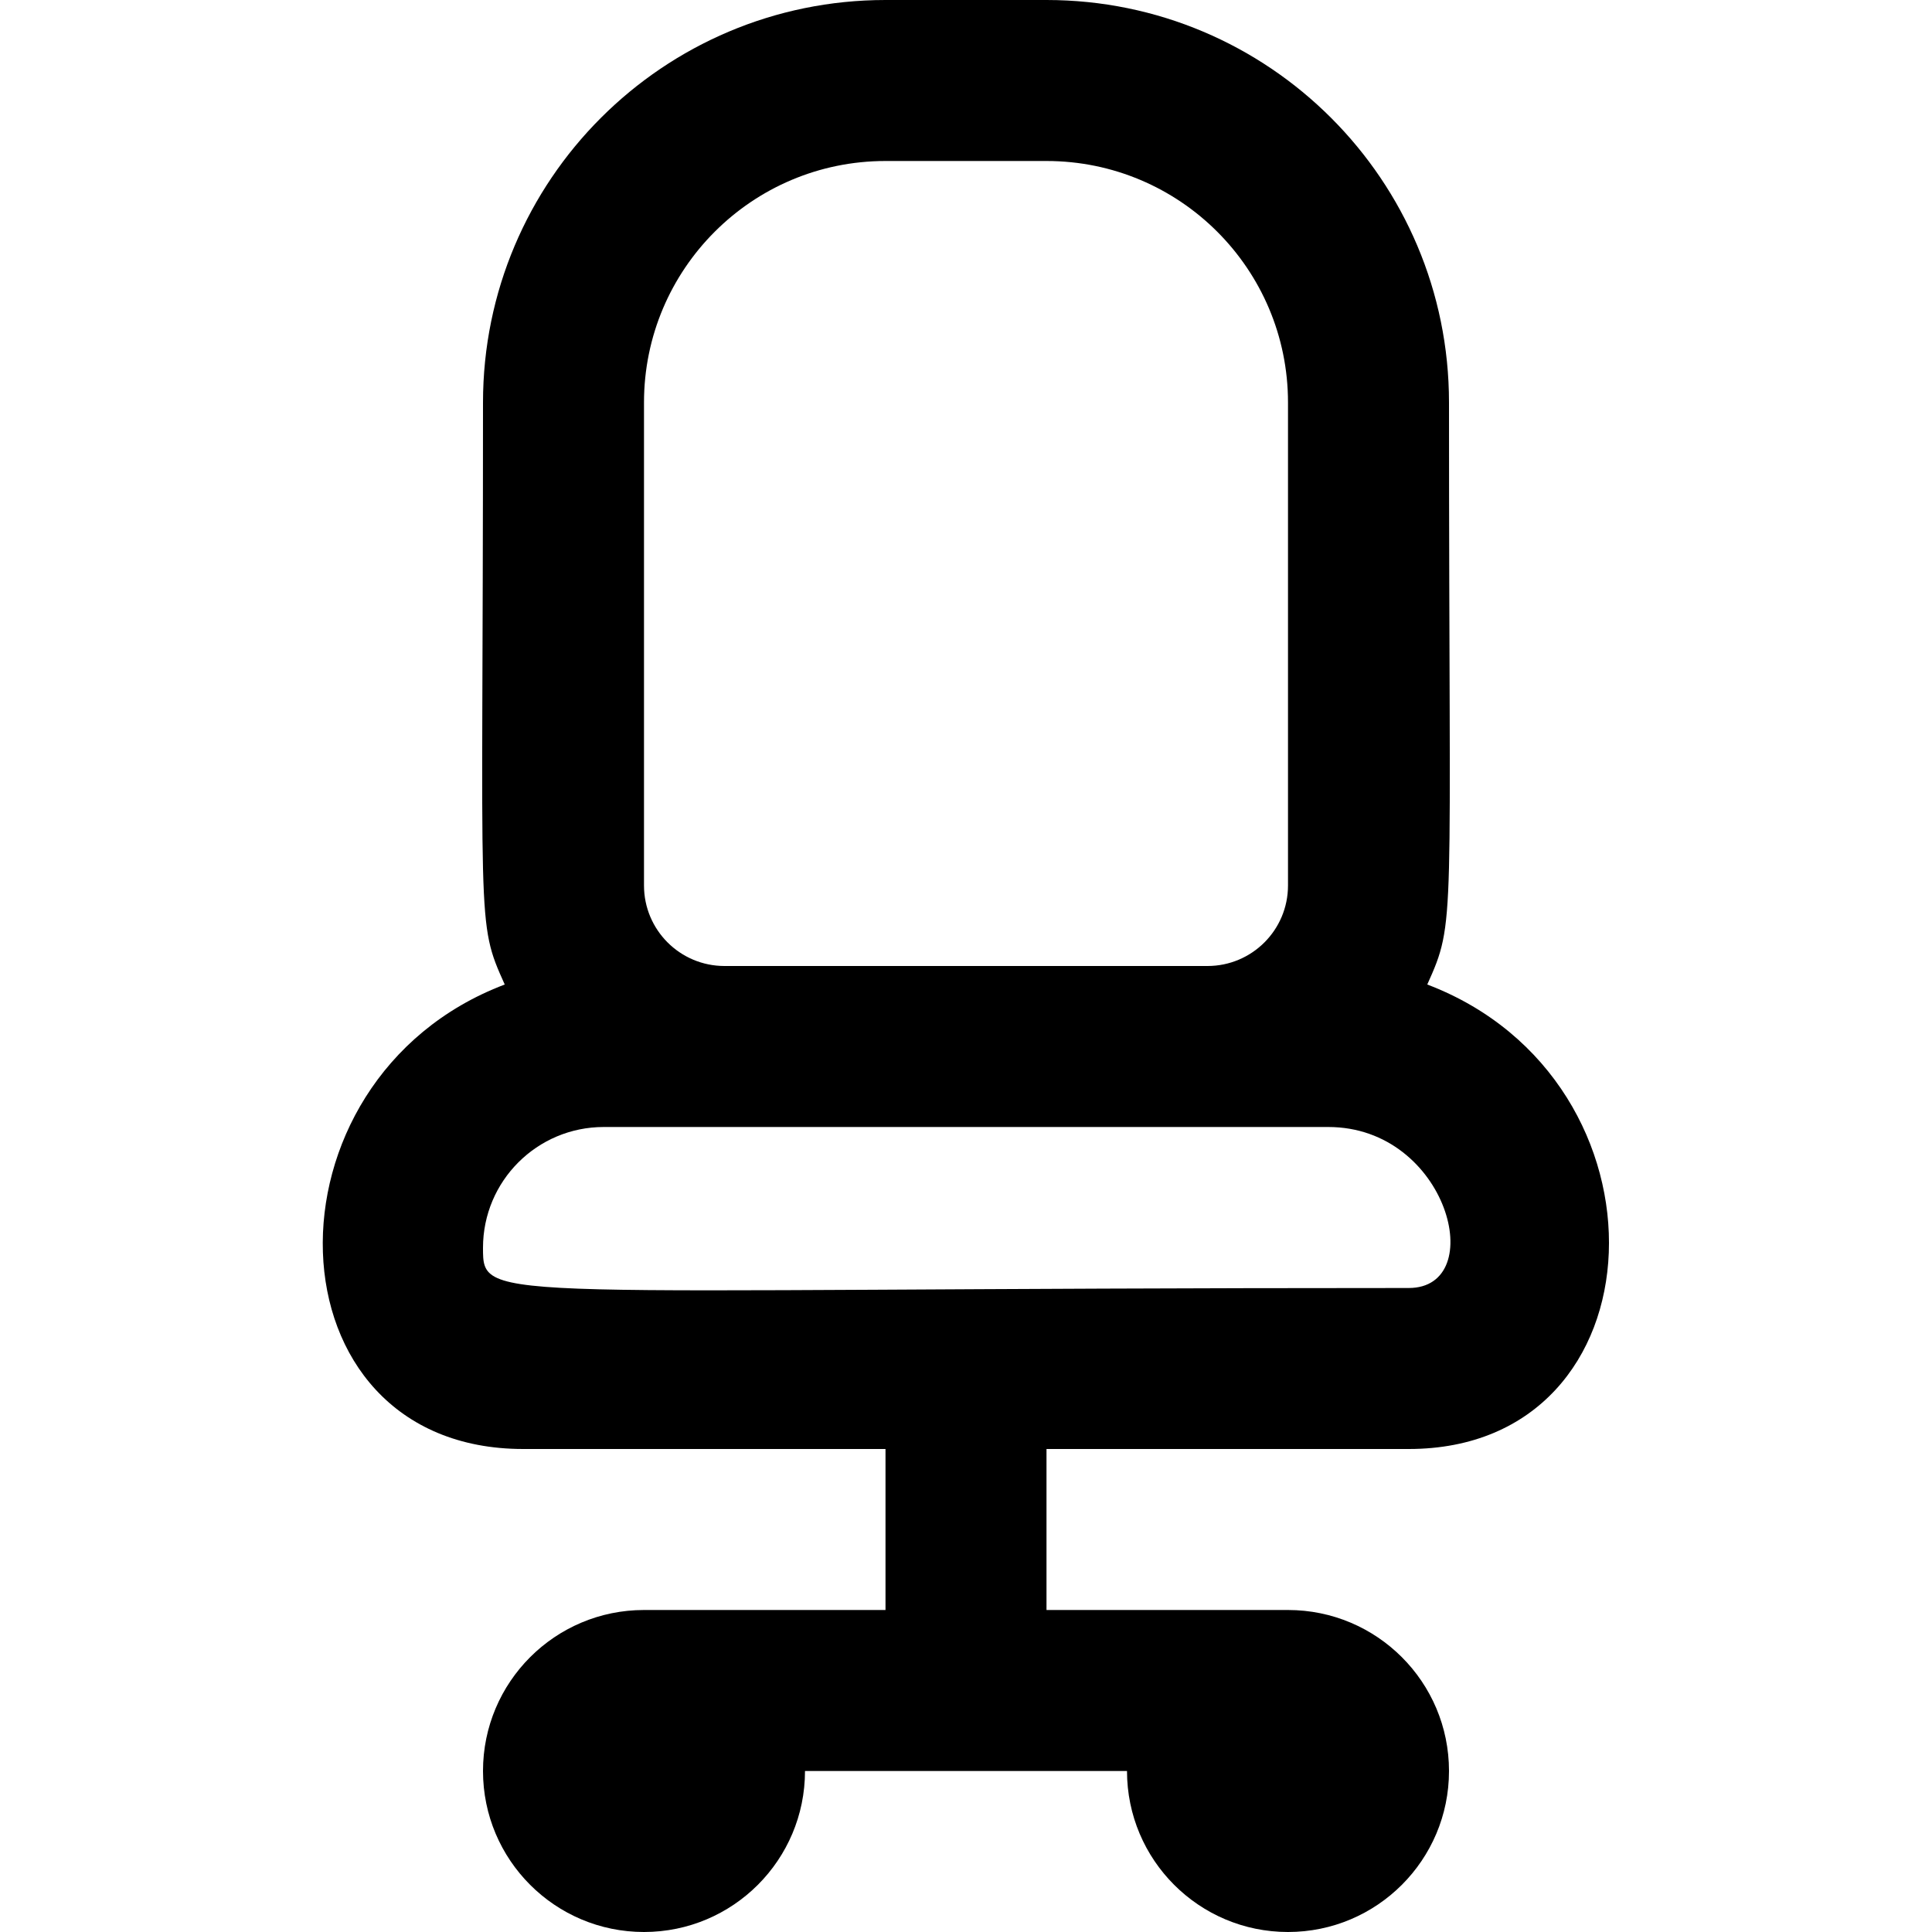
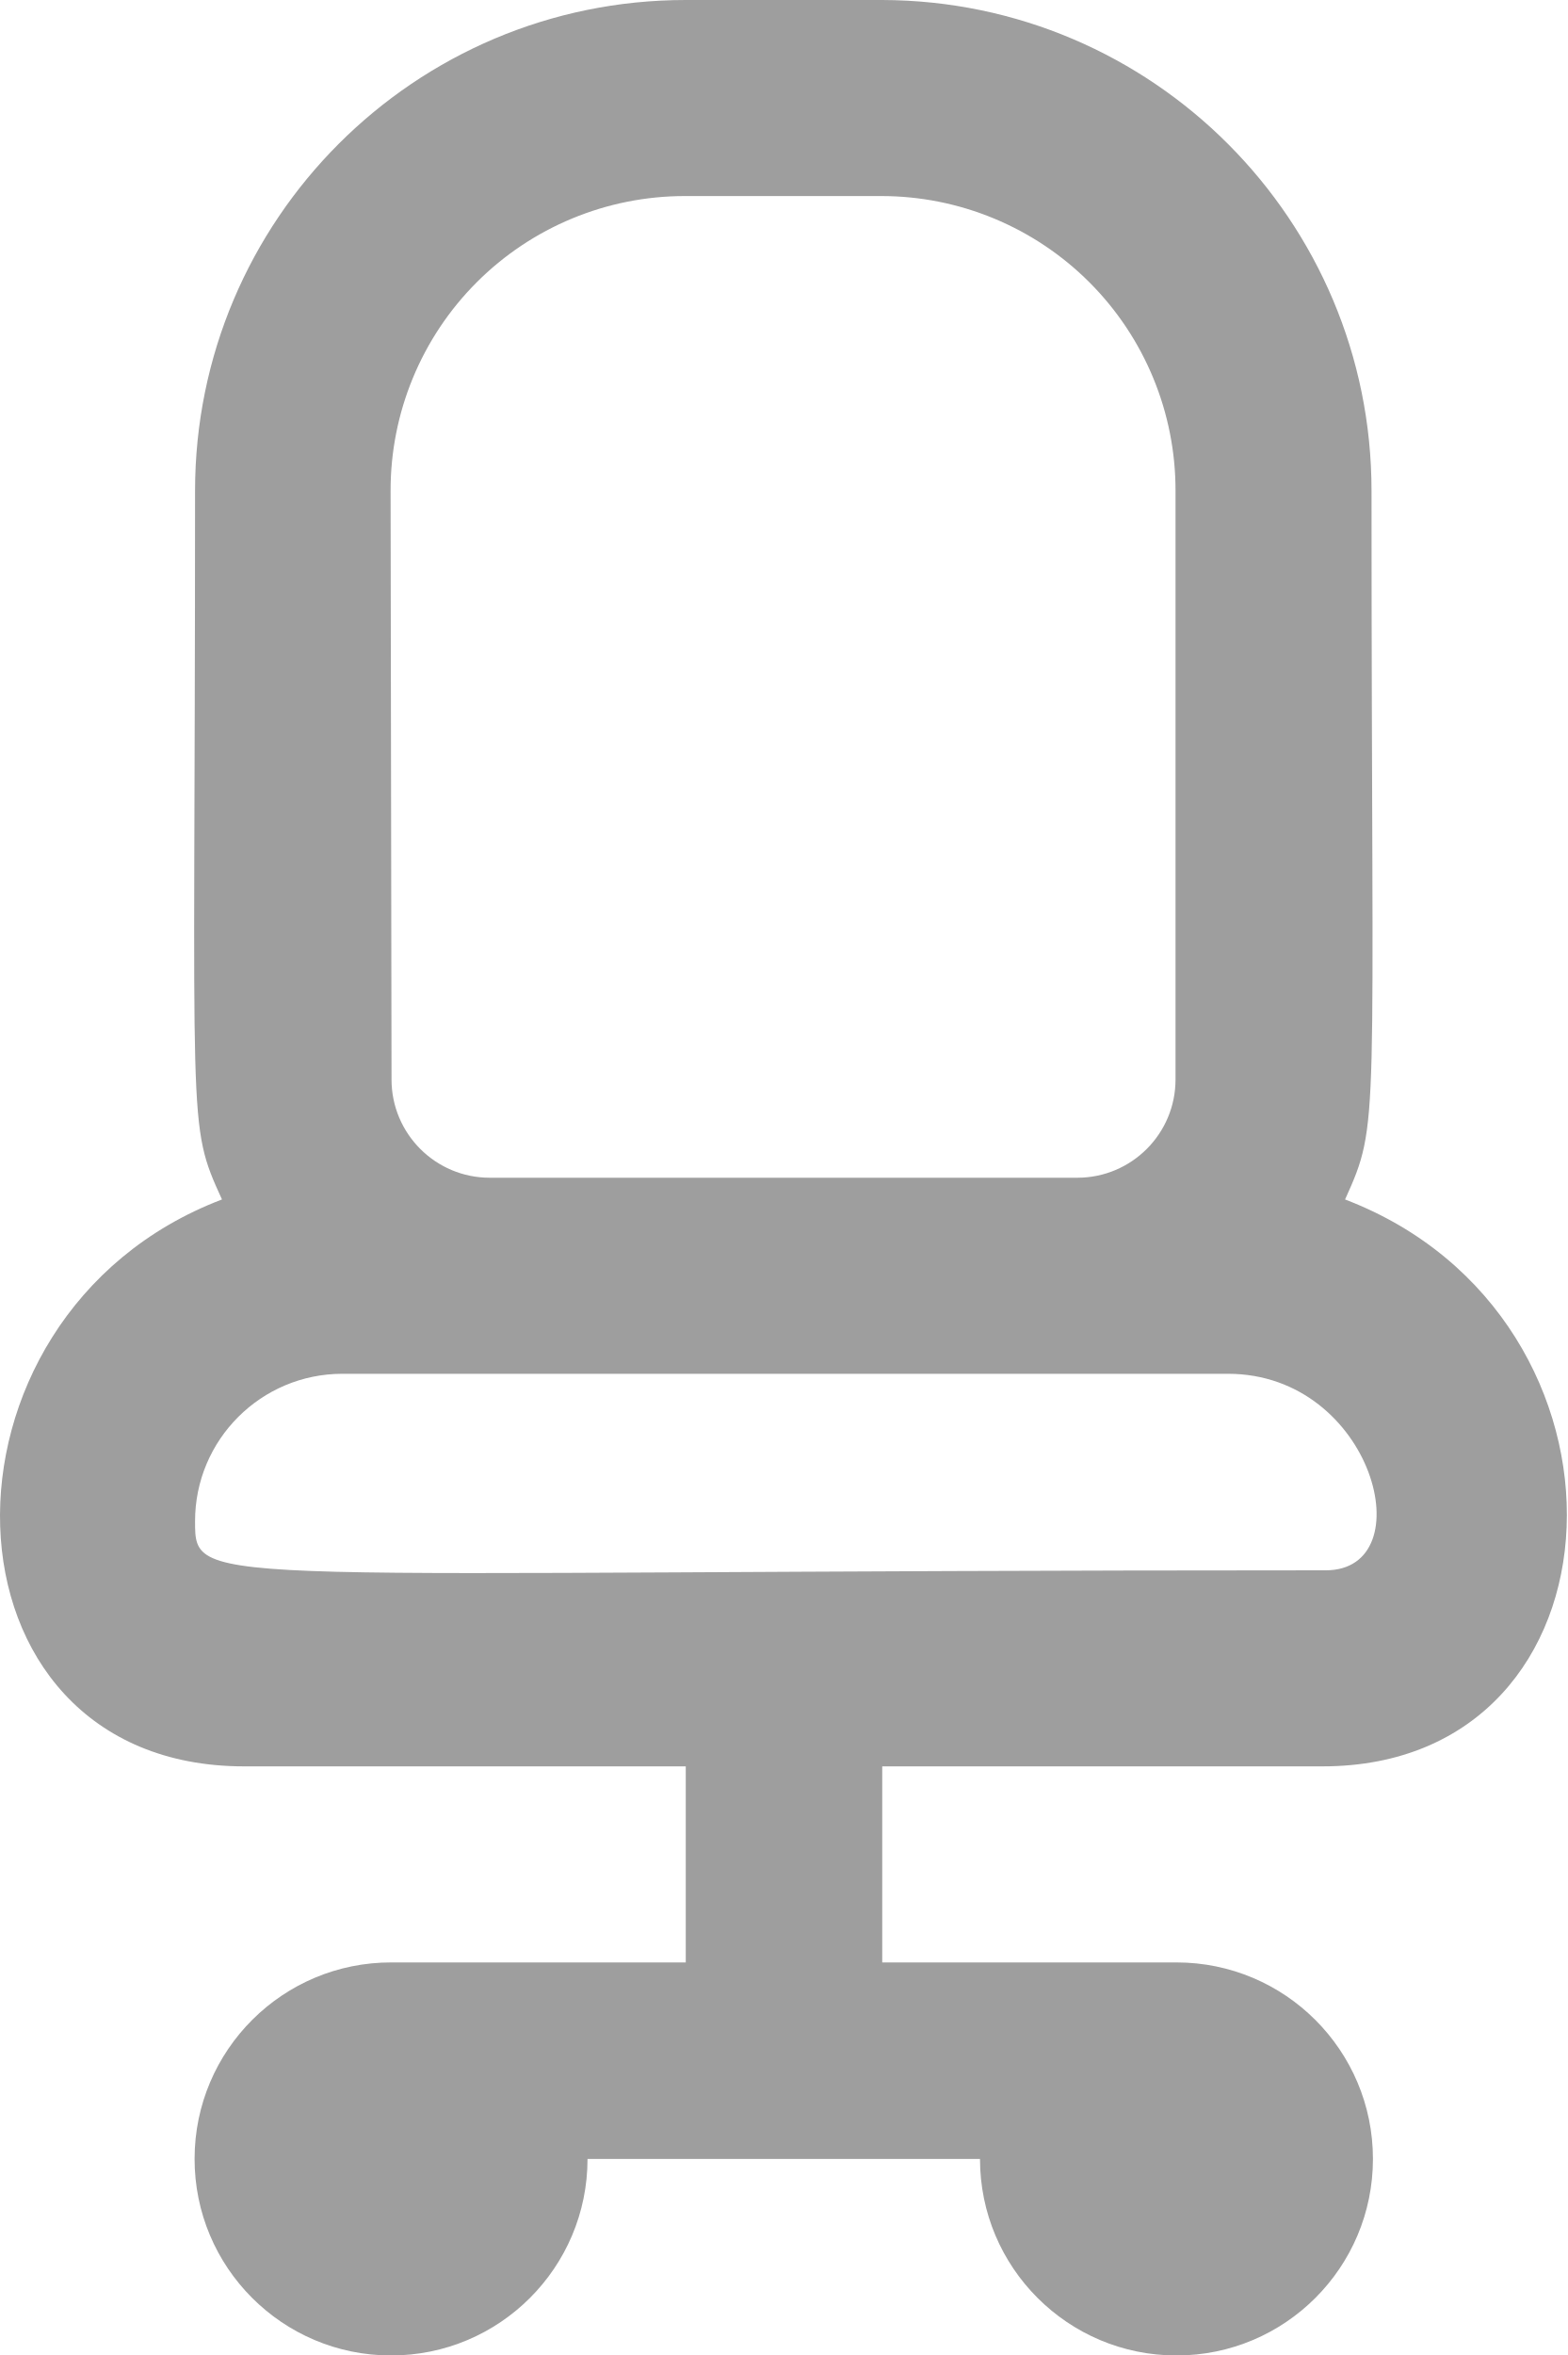
- <svg xmlns="http://www.w3.org/2000/svg" viewBox="0 0 24 24">
-   <g data-name="office chair" id="office_chair">
-     <path d="M17.5,18c3.19,0,3.36-4.58.23-5.77.36-.8.27-.67.27-7.23a5,5,0,0,0-5-5H11A5,5,0,0,0,6,5c0,6.6-.09,6.43.27,7.23C3.16,13.41,3.28,18,6.5,18H11v2H8a2,2,0,1,0,2,2h4a2,2,0,1,0,2-2H13V18ZM8,5a3,3,0,0,1,3-3h2a3,3,0,0,1,3,3v6a1,1,0,0,1-1,1H9a1,1,0,0,1-1-1ZM6,15.5A1.5,1.5,0,0,1,7.5,14h9c1.49,0,2,2,1,2C6,16,6,16.21,6,15.5Z" />
+ <svg xmlns="http://www.w3.org/2000/svg" viewBox="0 0 33.19 49.85">
+   <g data-name="Layer 2">
+     <g data-name="Слой 1">
+       <path d="M28 37.39c6.63 0 7-9.51.48-12 .75-1.66.56-1.39.56-15A10.39 10.39 0 0 0 18.68 0h-4.16A10.39 10.39 0 0 0 4.13 10.39c0 13.71-.18 13.35.57 15-6.46 2.46-6.22 12 .47 12h9.35v4.15H8.29a4.16 4.16 0 1 0 4.15 4.16h8.31a4.16 4.16 0 1 0 4.16-4.16h-6.23v-4.15Zm-19.73-27a6.23 6.23 0 0 1 6.23-6.24h4.16a6.23 6.23 0 0 1 6.23 6.24v12.46a2.08 2.08 0 0 1-2.08 2.08H10.37a2.08 2.08 0 0 1-2.08-2.08ZM4.13 32.2a3.12 3.12 0 0 1 3.12-3.12H26c3.09 0 4.15 4.16 2.07 4.16-23.94 0-23.94.43-23.94-1.04Z" style="fill:#9e9e9e" data-name="office chair" />
+     </g>
  </g>
</svg>
